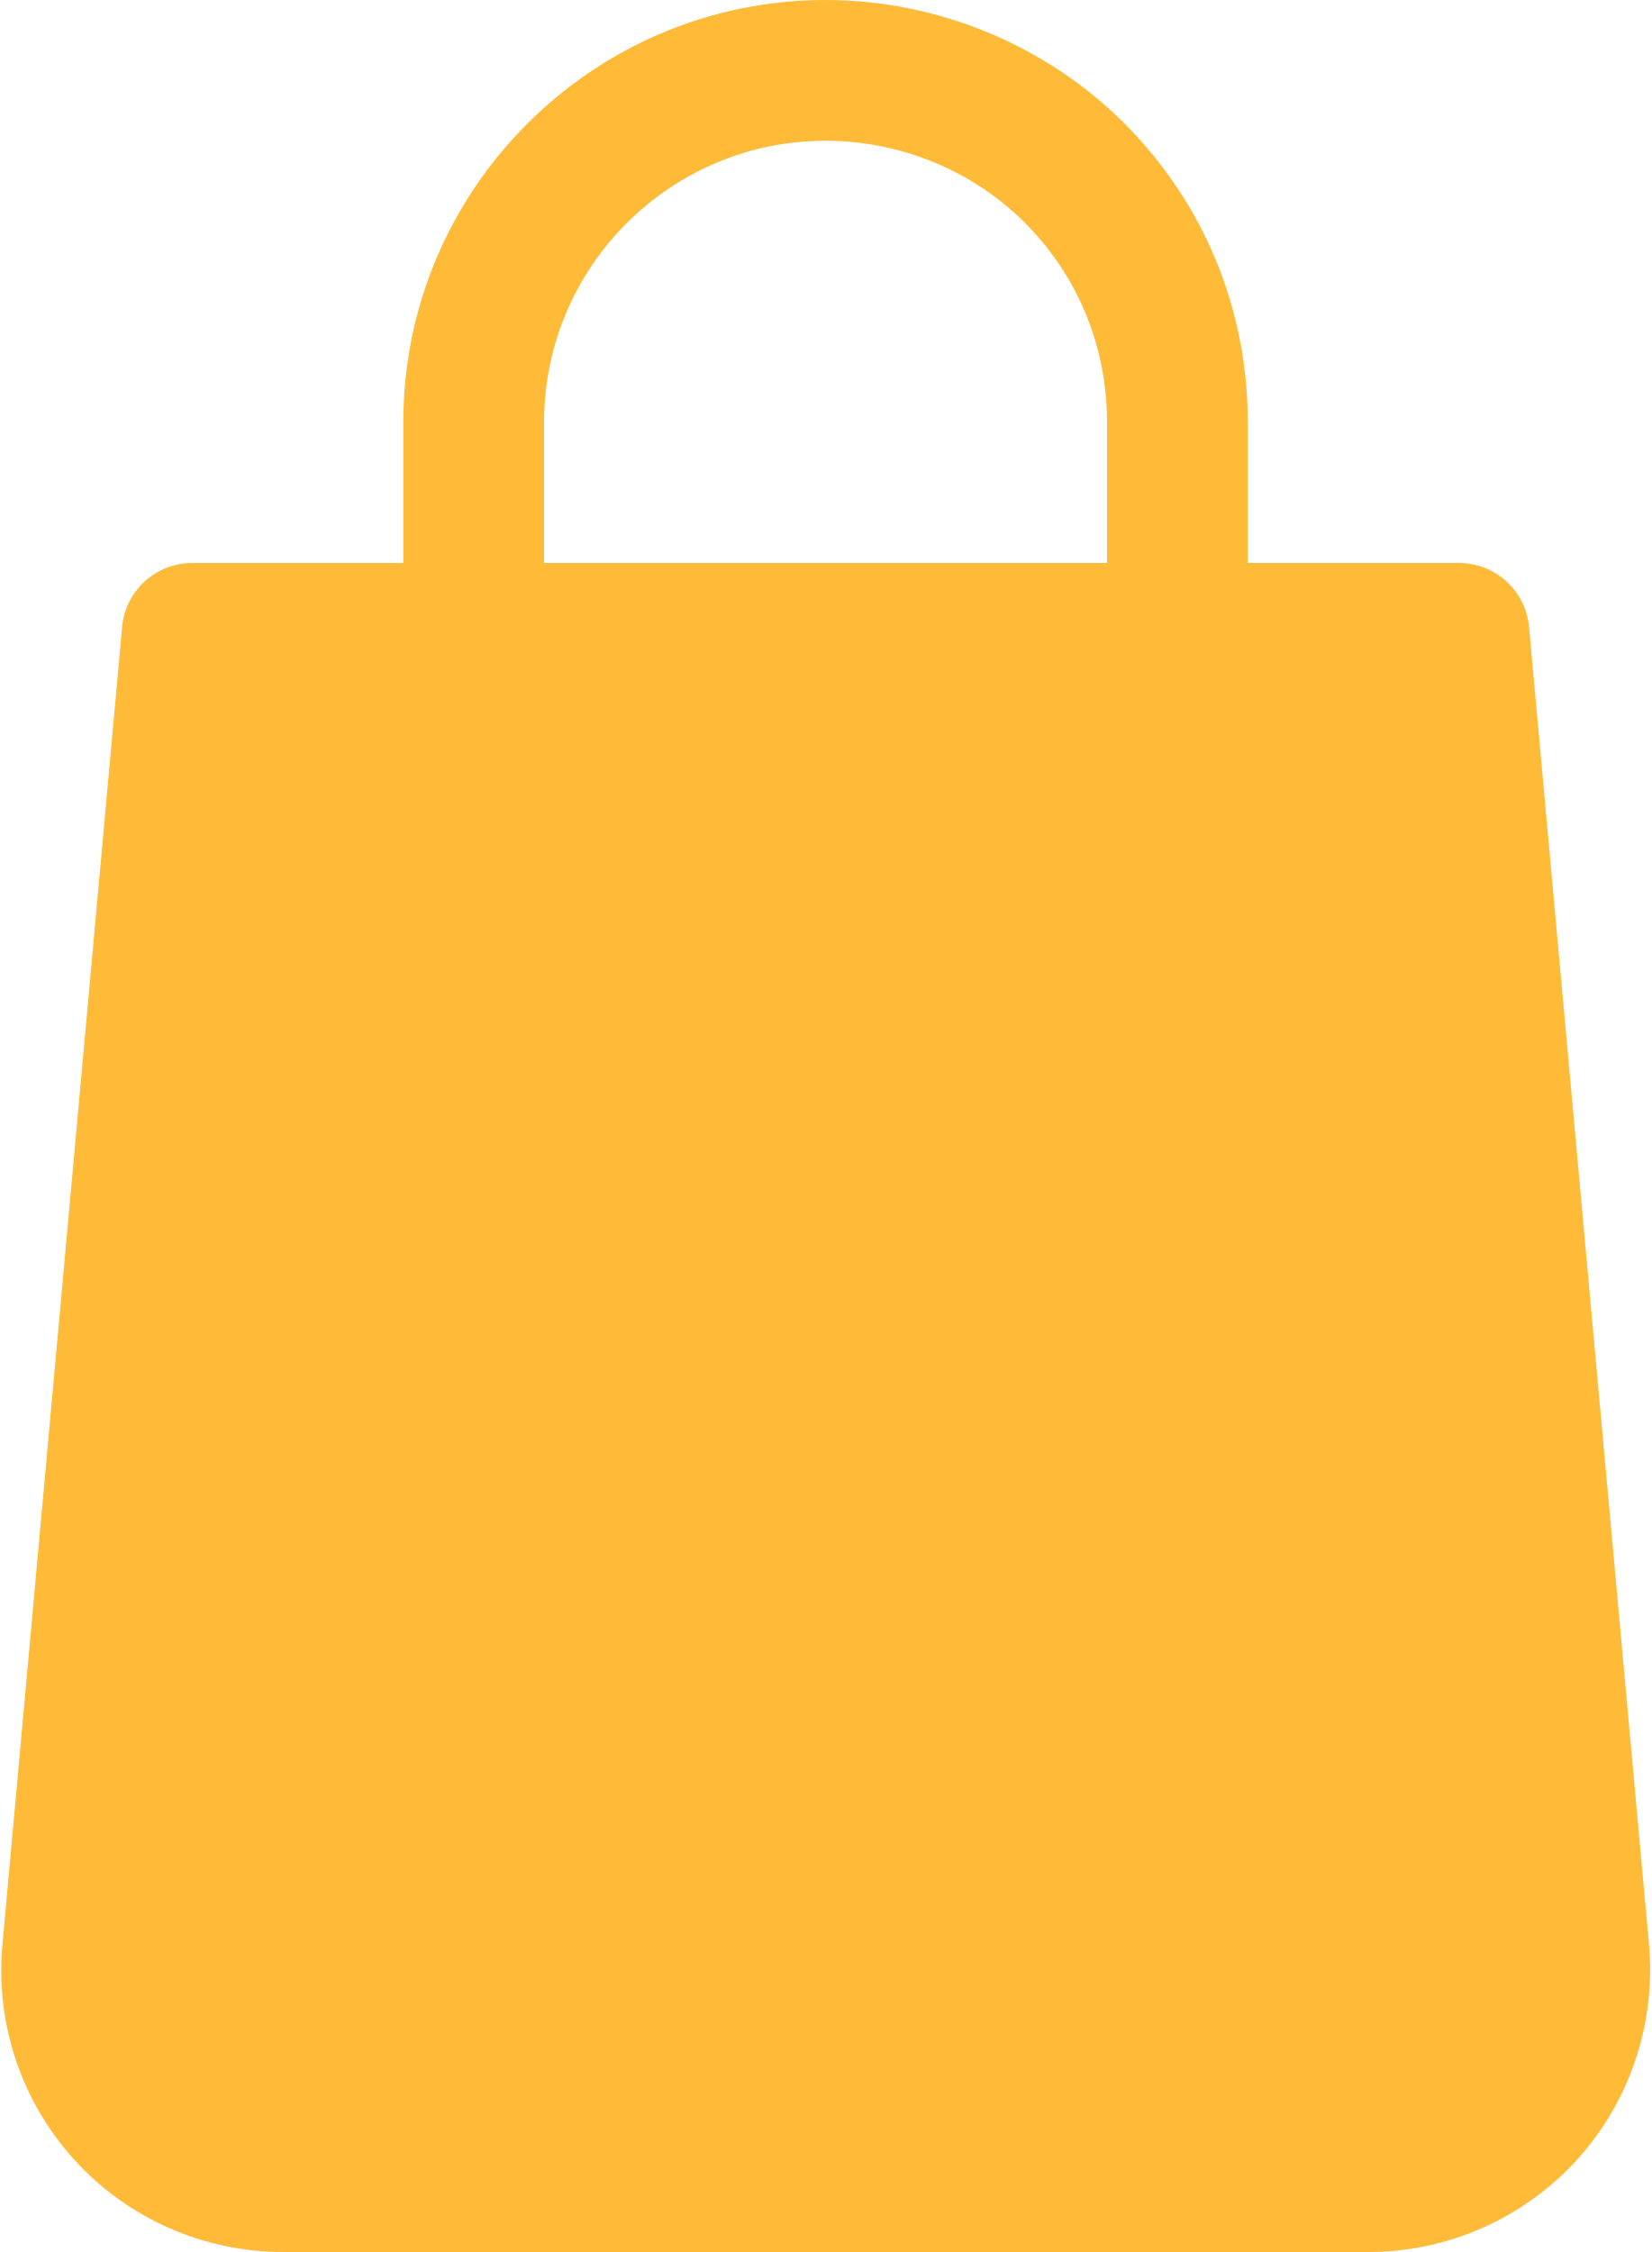
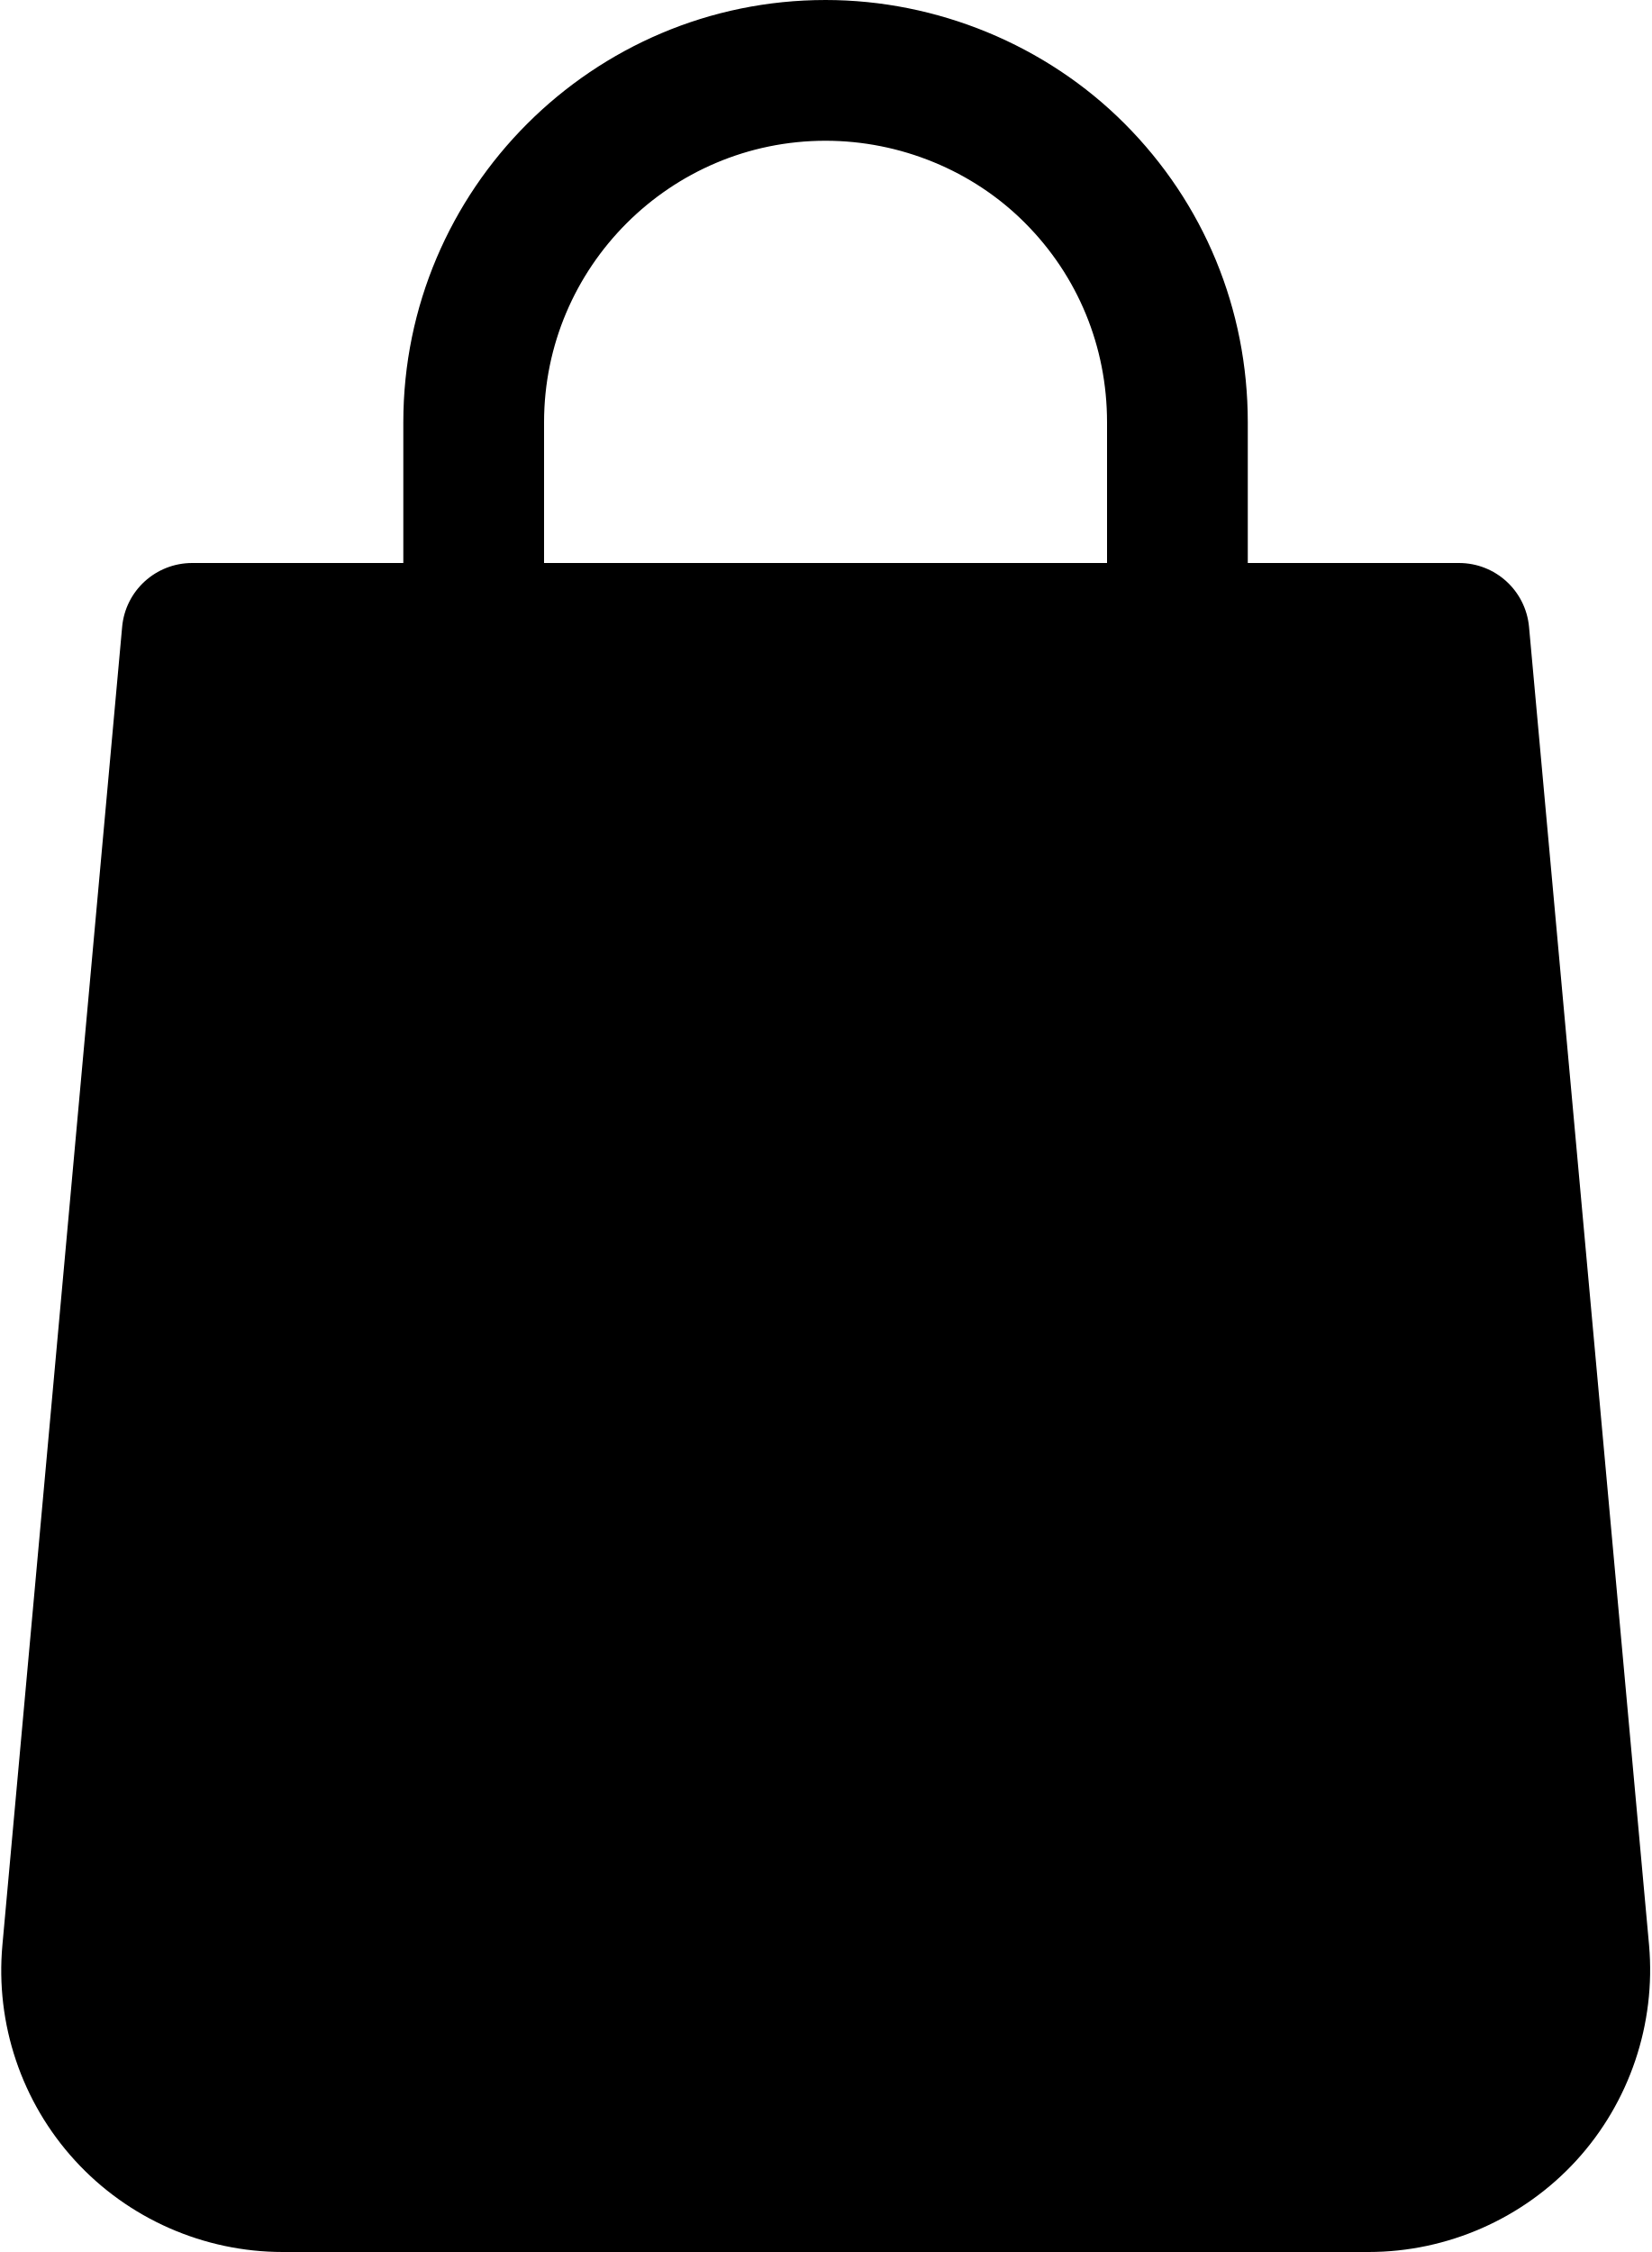
<svg xmlns="http://www.w3.org/2000/svg" width="22" height="30" viewBox="0 0 22 30" fill="none">
-   <path d="M21.969 25.913L20.37 8.353C20.326 7.869 19.922 7.5 19.436 7.5H16.623V5.625C16.623 4.117 16.038 2.704 14.979 1.644C13.937 0.6 12.485 0 10.998 0C7.897 0 5.373 2.524 5.373 5.625V7.5H2.561C2.075 7.5 1.67 7.869 1.627 8.353L0.032 25.911C-0.064 26.959 0.288 28.003 0.997 28.779C1.706 29.556 2.715 30 3.767 30H18.232C19.282 30 20.291 29.556 21 28.781C21.71 28.005 22.061 26.959 21.969 25.913ZM14.748 7.5H7.248V5.625C7.248 3.557 8.93 1.875 10.998 1.875C11.992 1.875 12.96 2.272 13.653 2.968C14.36 3.675 14.748 4.618 14.748 5.625V7.5Z" fill="#FFBB38" />
+   <path d="M21.969 25.913L20.37 8.353C20.326 7.869 19.922 7.5 19.436 7.5H16.623V5.625C16.623 4.117 16.038 2.704 14.979 1.644C13.937 0.6 12.485 0 10.998 0C7.897 0 5.373 2.524 5.373 5.625V7.5H2.561C2.075 7.5 1.67 7.869 1.627 8.353L0.032 25.911C-0.064 26.959 0.288 28.003 0.997 28.779C1.706 29.556 2.715 30 3.767 30H18.232C19.282 30 20.291 29.556 21 28.781C21.71 28.005 22.061 26.959 21.969 25.913ZM14.748 7.5H7.248V5.625C7.248 3.557 8.93 1.875 10.998 1.875C11.992 1.875 12.96 2.272 13.653 2.968C14.36 3.675 14.748 4.618 14.748 5.625V7.5Z" fill="currentColor" />
</svg>
